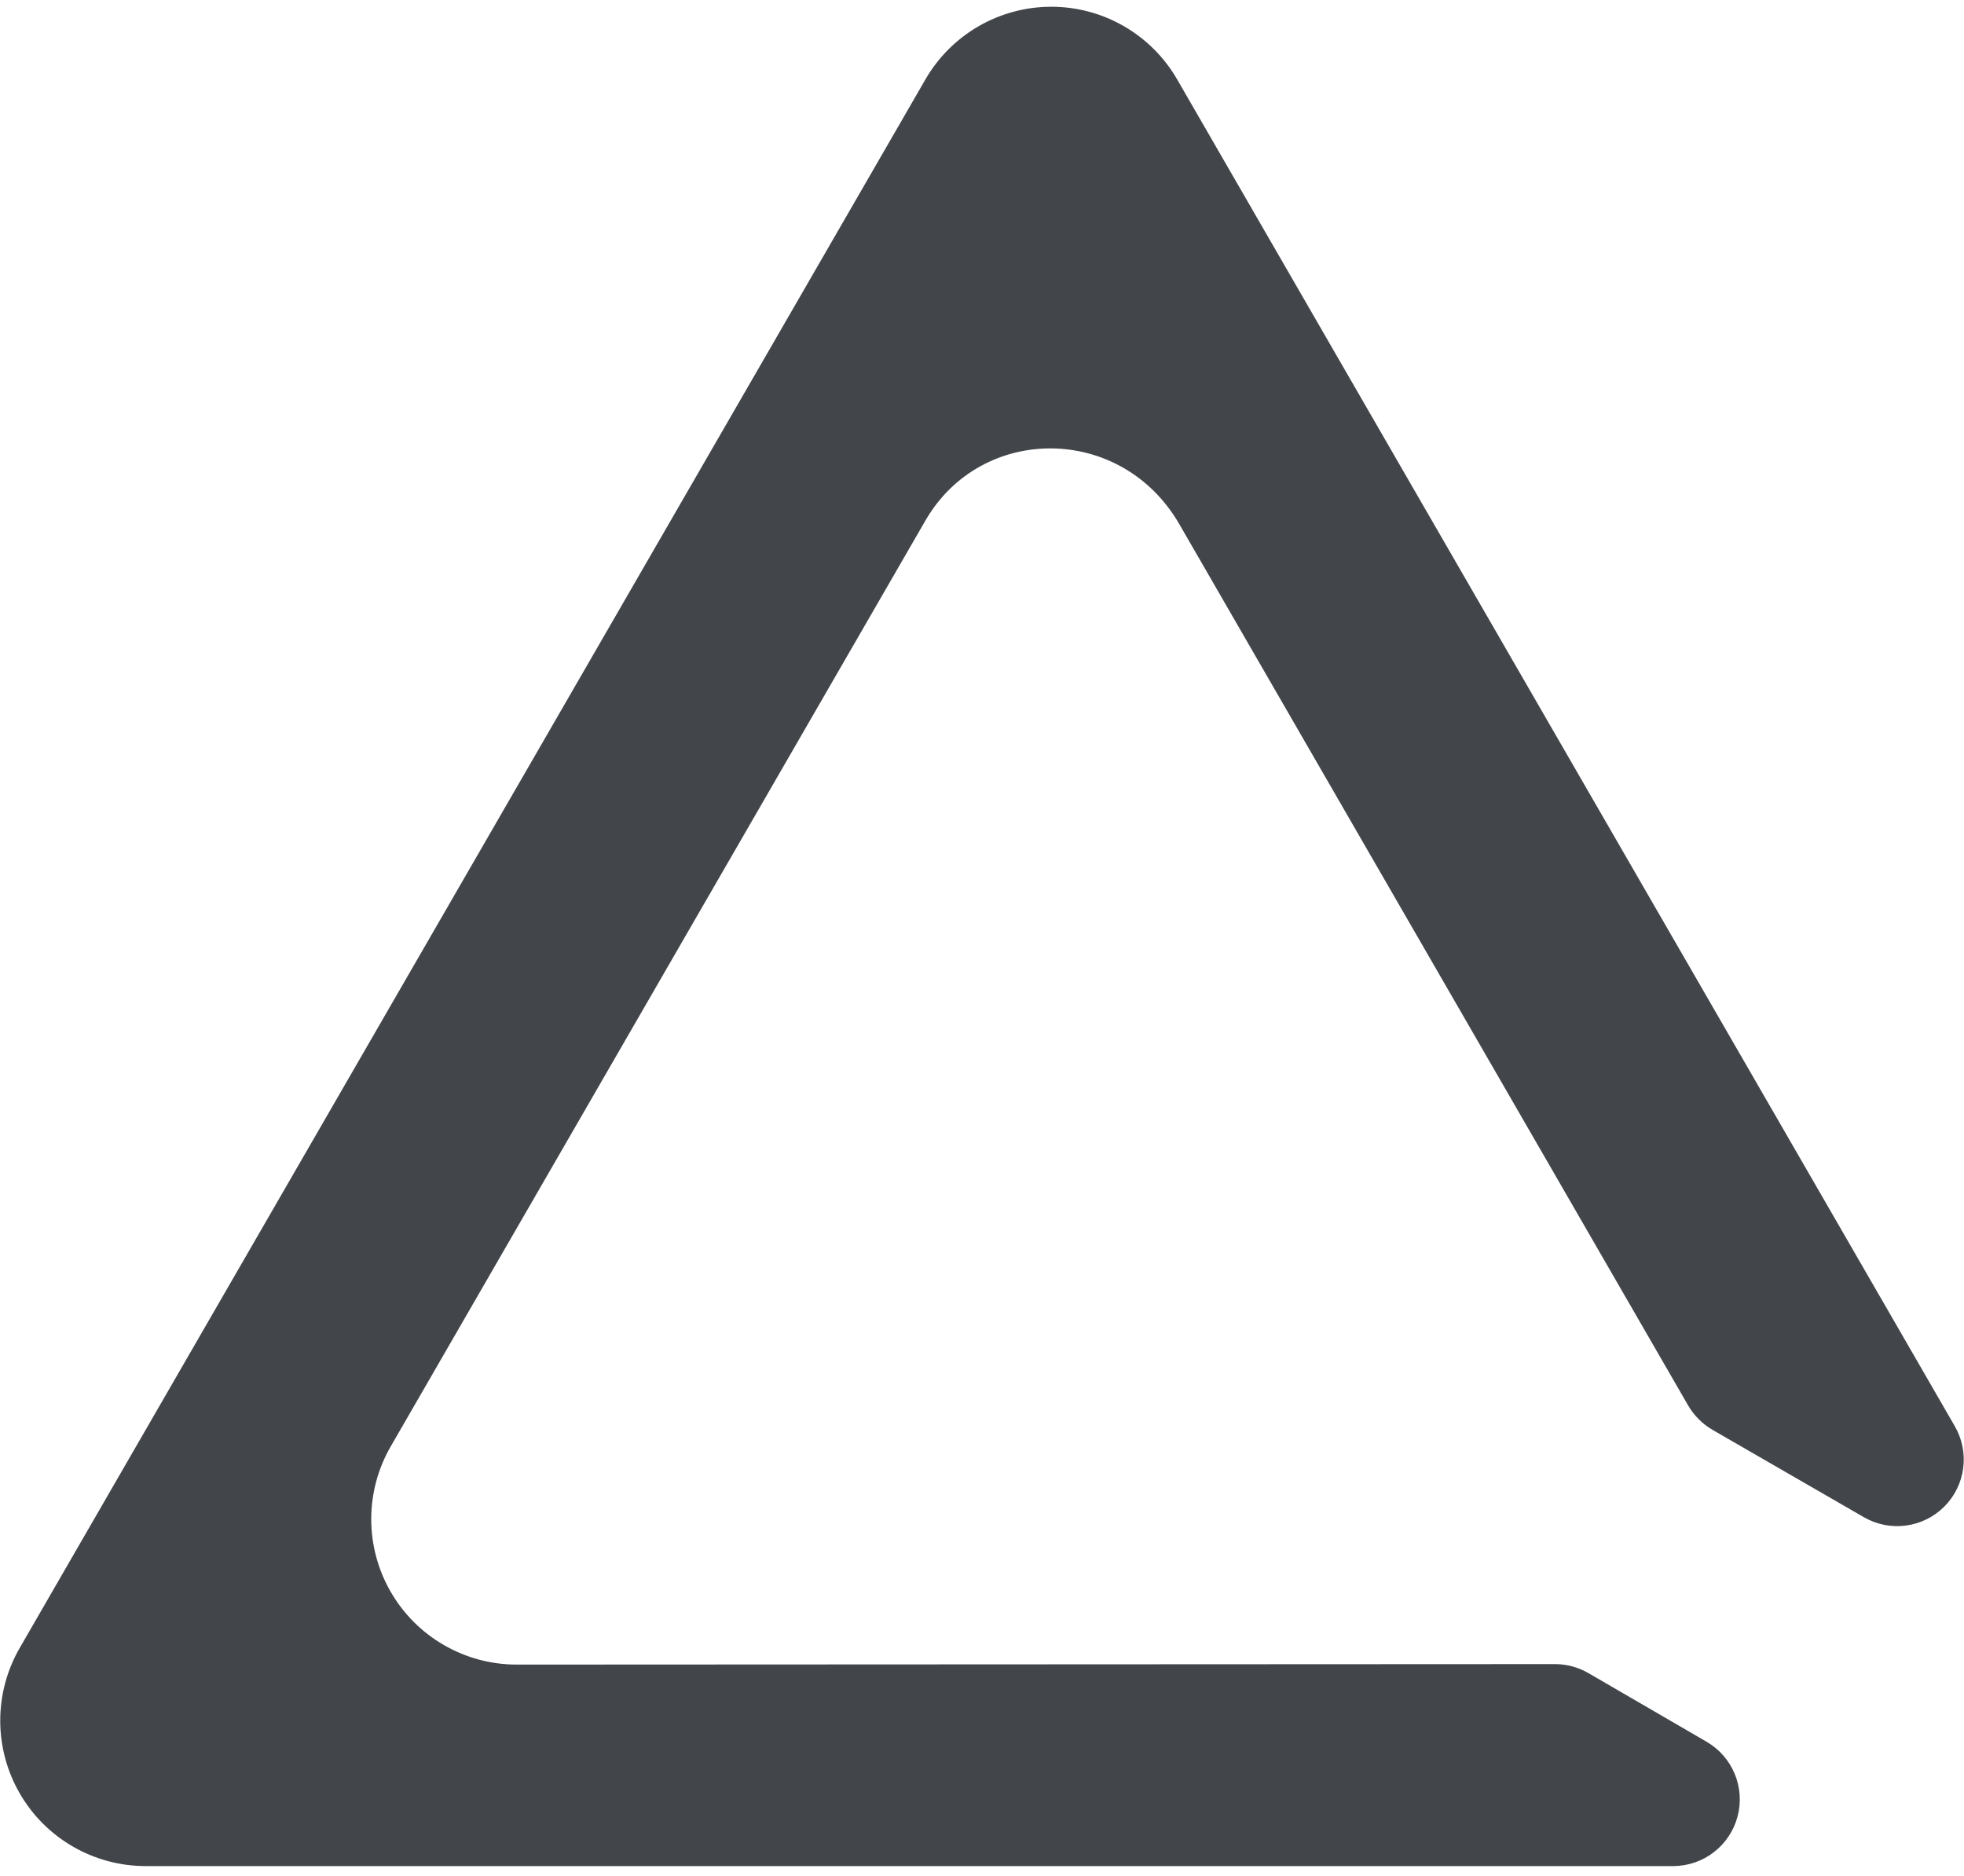
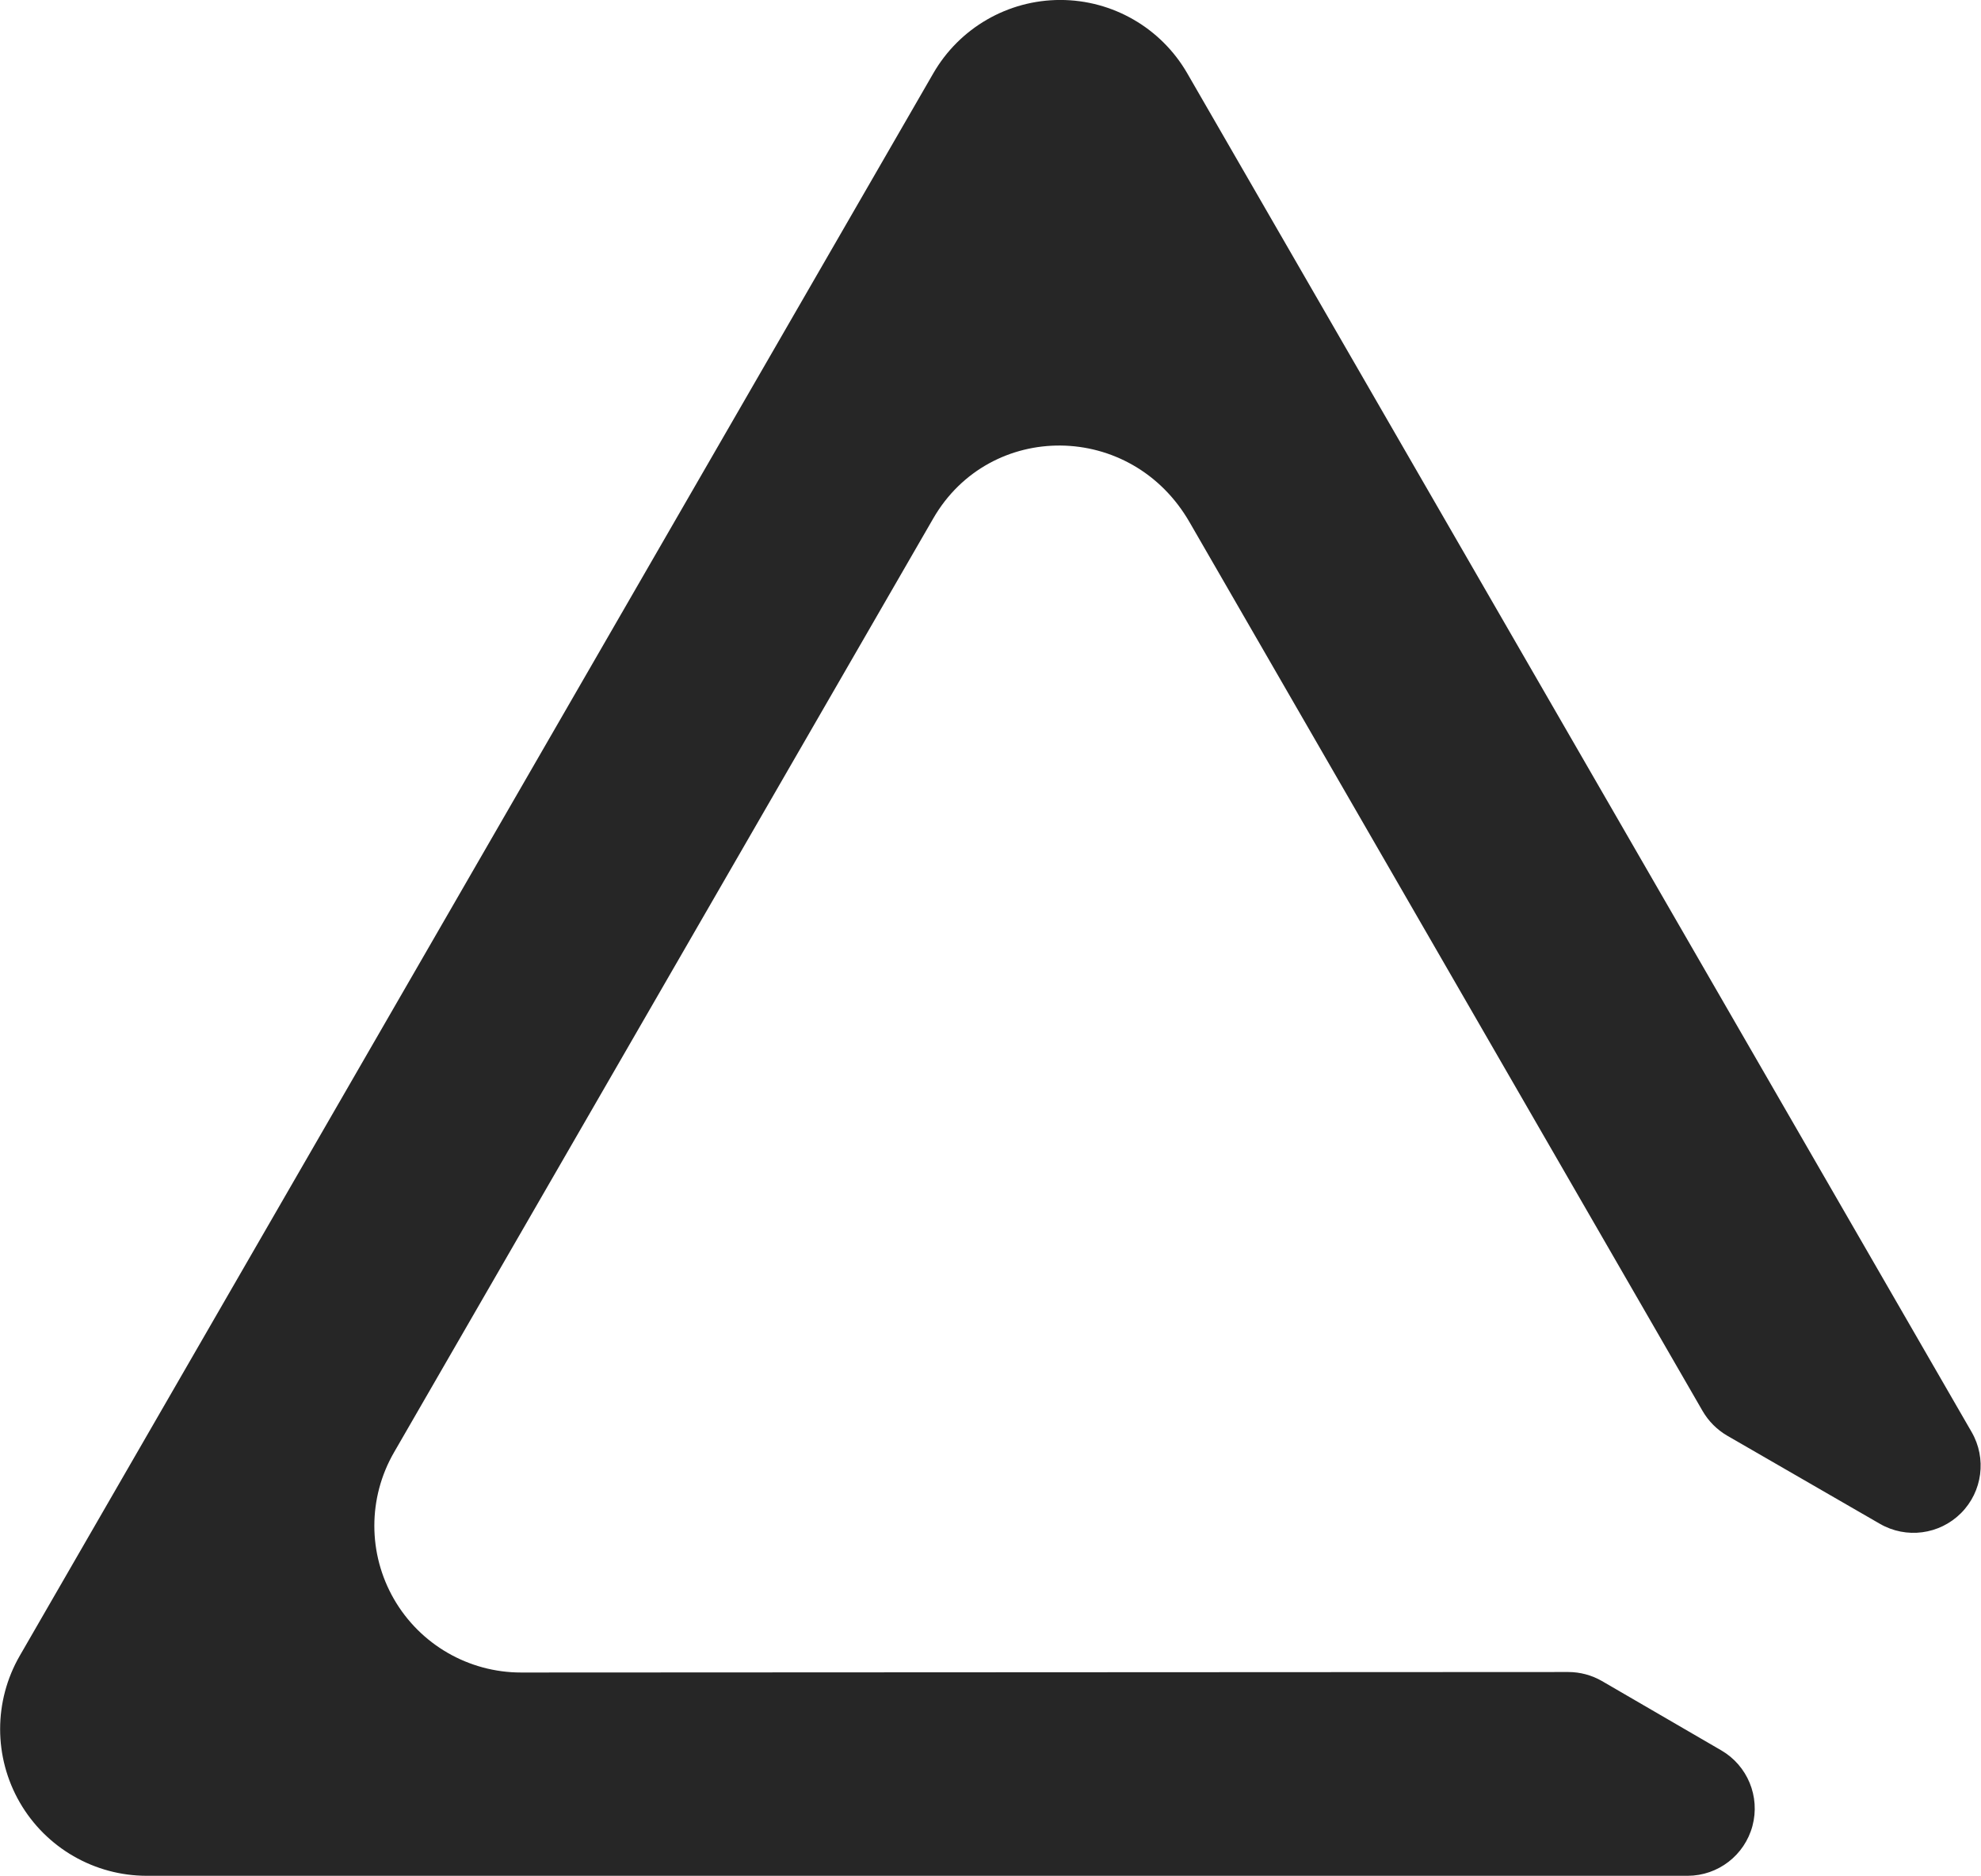
- <svg xmlns="http://www.w3.org/2000/svg" viewBox="0 0 200 191" fill="none">
-   <path opacity="0.85" d="M52.621 169.511C50.02 169.512 47.465 168.828 45.212 167.528C42.96 166.229 41.089 164.359 39.789 162.106C38.488 159.854 37.804 157.299 37.804 154.698C37.805 152.097 38.49 149.543 39.791 147.291L94.231 53.021C99.931 43.141 114.231 43.141 120.131 53.441L171.901 143.111C172.498 144.141 173.353 144.999 174.381 145.601L189.801 154.501C191.094 155.249 192.599 155.549 194.08 155.354C195.561 155.159 196.937 154.48 197.993 153.423C199.049 152.366 199.726 150.99 199.919 149.509C200.112 148.027 199.811 146.523 199.061 145.231L119.881 8.101C118.583 5.847 116.714 3.975 114.463 2.674C112.211 1.372 109.657 0.687 107.056 0.687C104.456 0.687 101.901 1.372 99.649 2.674C97.398 3.975 95.529 5.847 94.231 8.101L2.011 167.811C0.71 170.063 0.025 172.617 0.024 175.218C0.024 177.819 0.708 180.374 2.009 182.626C3.309 184.879 5.18 186.749 7.432 188.048C9.685 189.348 12.24 190.032 14.841 190.031H170.401C171.892 190.026 173.34 189.53 174.521 188.62C175.703 187.711 176.552 186.437 176.937 184.997C177.323 183.557 177.224 182.03 176.655 180.651C176.087 179.273 175.08 178.12 173.791 177.371L161.741 170.371C160.71 169.777 159.541 169.464 158.351 169.461L52.621 169.511Z" fill="#212429" />
+ <svg xmlns="http://www.w3.org/2000/svg" viewBox="0 0 200 189.34">
+   <defs>
+     <style>.cls-1{opacity:0.85;}</style>
+   </defs>
+   <g id="Layer_2" data-name="Layer 2">
+     <g id="Layer_1-2" data-name="Layer 1">
+       <path class="cls-1" d="M52.61,168.82A14.81,14.81,0,0,1,39.78,146.6L94.22,52.33c5.7-9.88,20-9.88,25.9.42l51.77,89.67a6.88,6.88,0,0,0,2.48,2.49l15.42,8.9a6.78,6.78,0,0,0,9.26-9.27L119.87,7.41a14.8,14.8,0,0,0-25.65,0L2,167.12a14.81,14.81,0,0,0,12.83,22.22H170.39a6.79,6.79,0,0,0,3.39-12.66l-12.05-7a6.83,6.83,0,0,0-3.39-.91Z" />
+     </g>
+   </g>
</svg>
